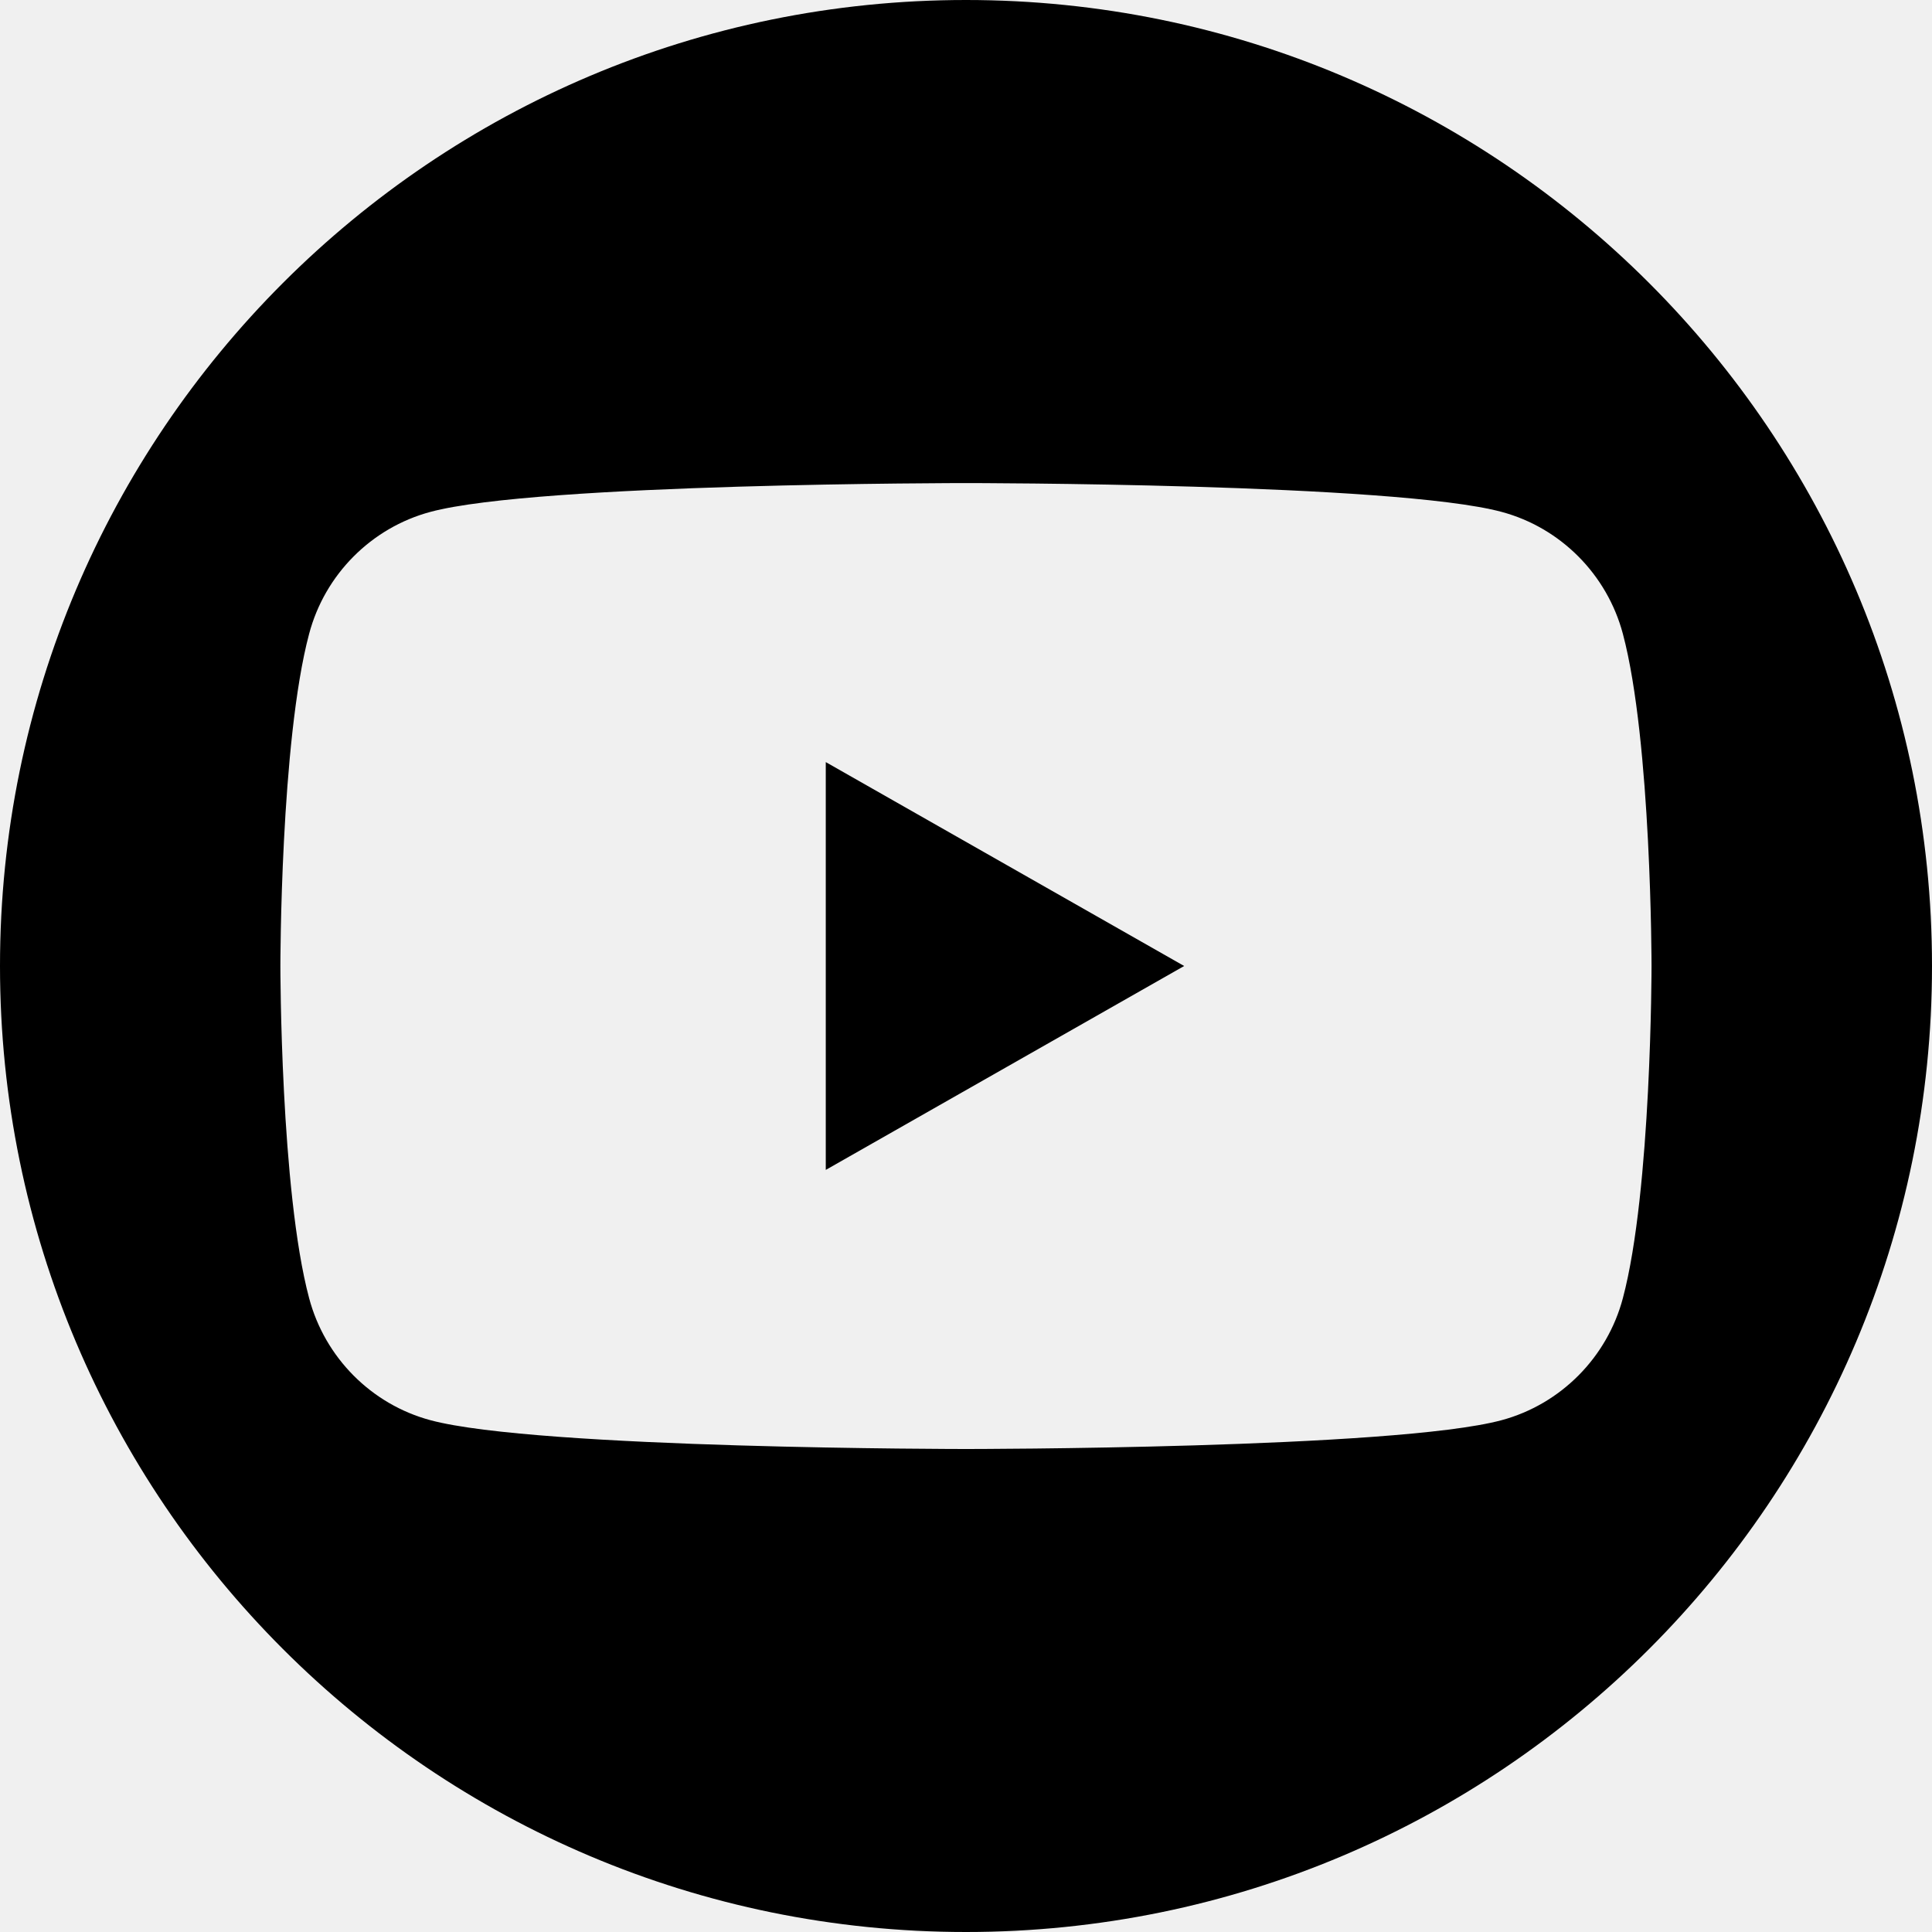
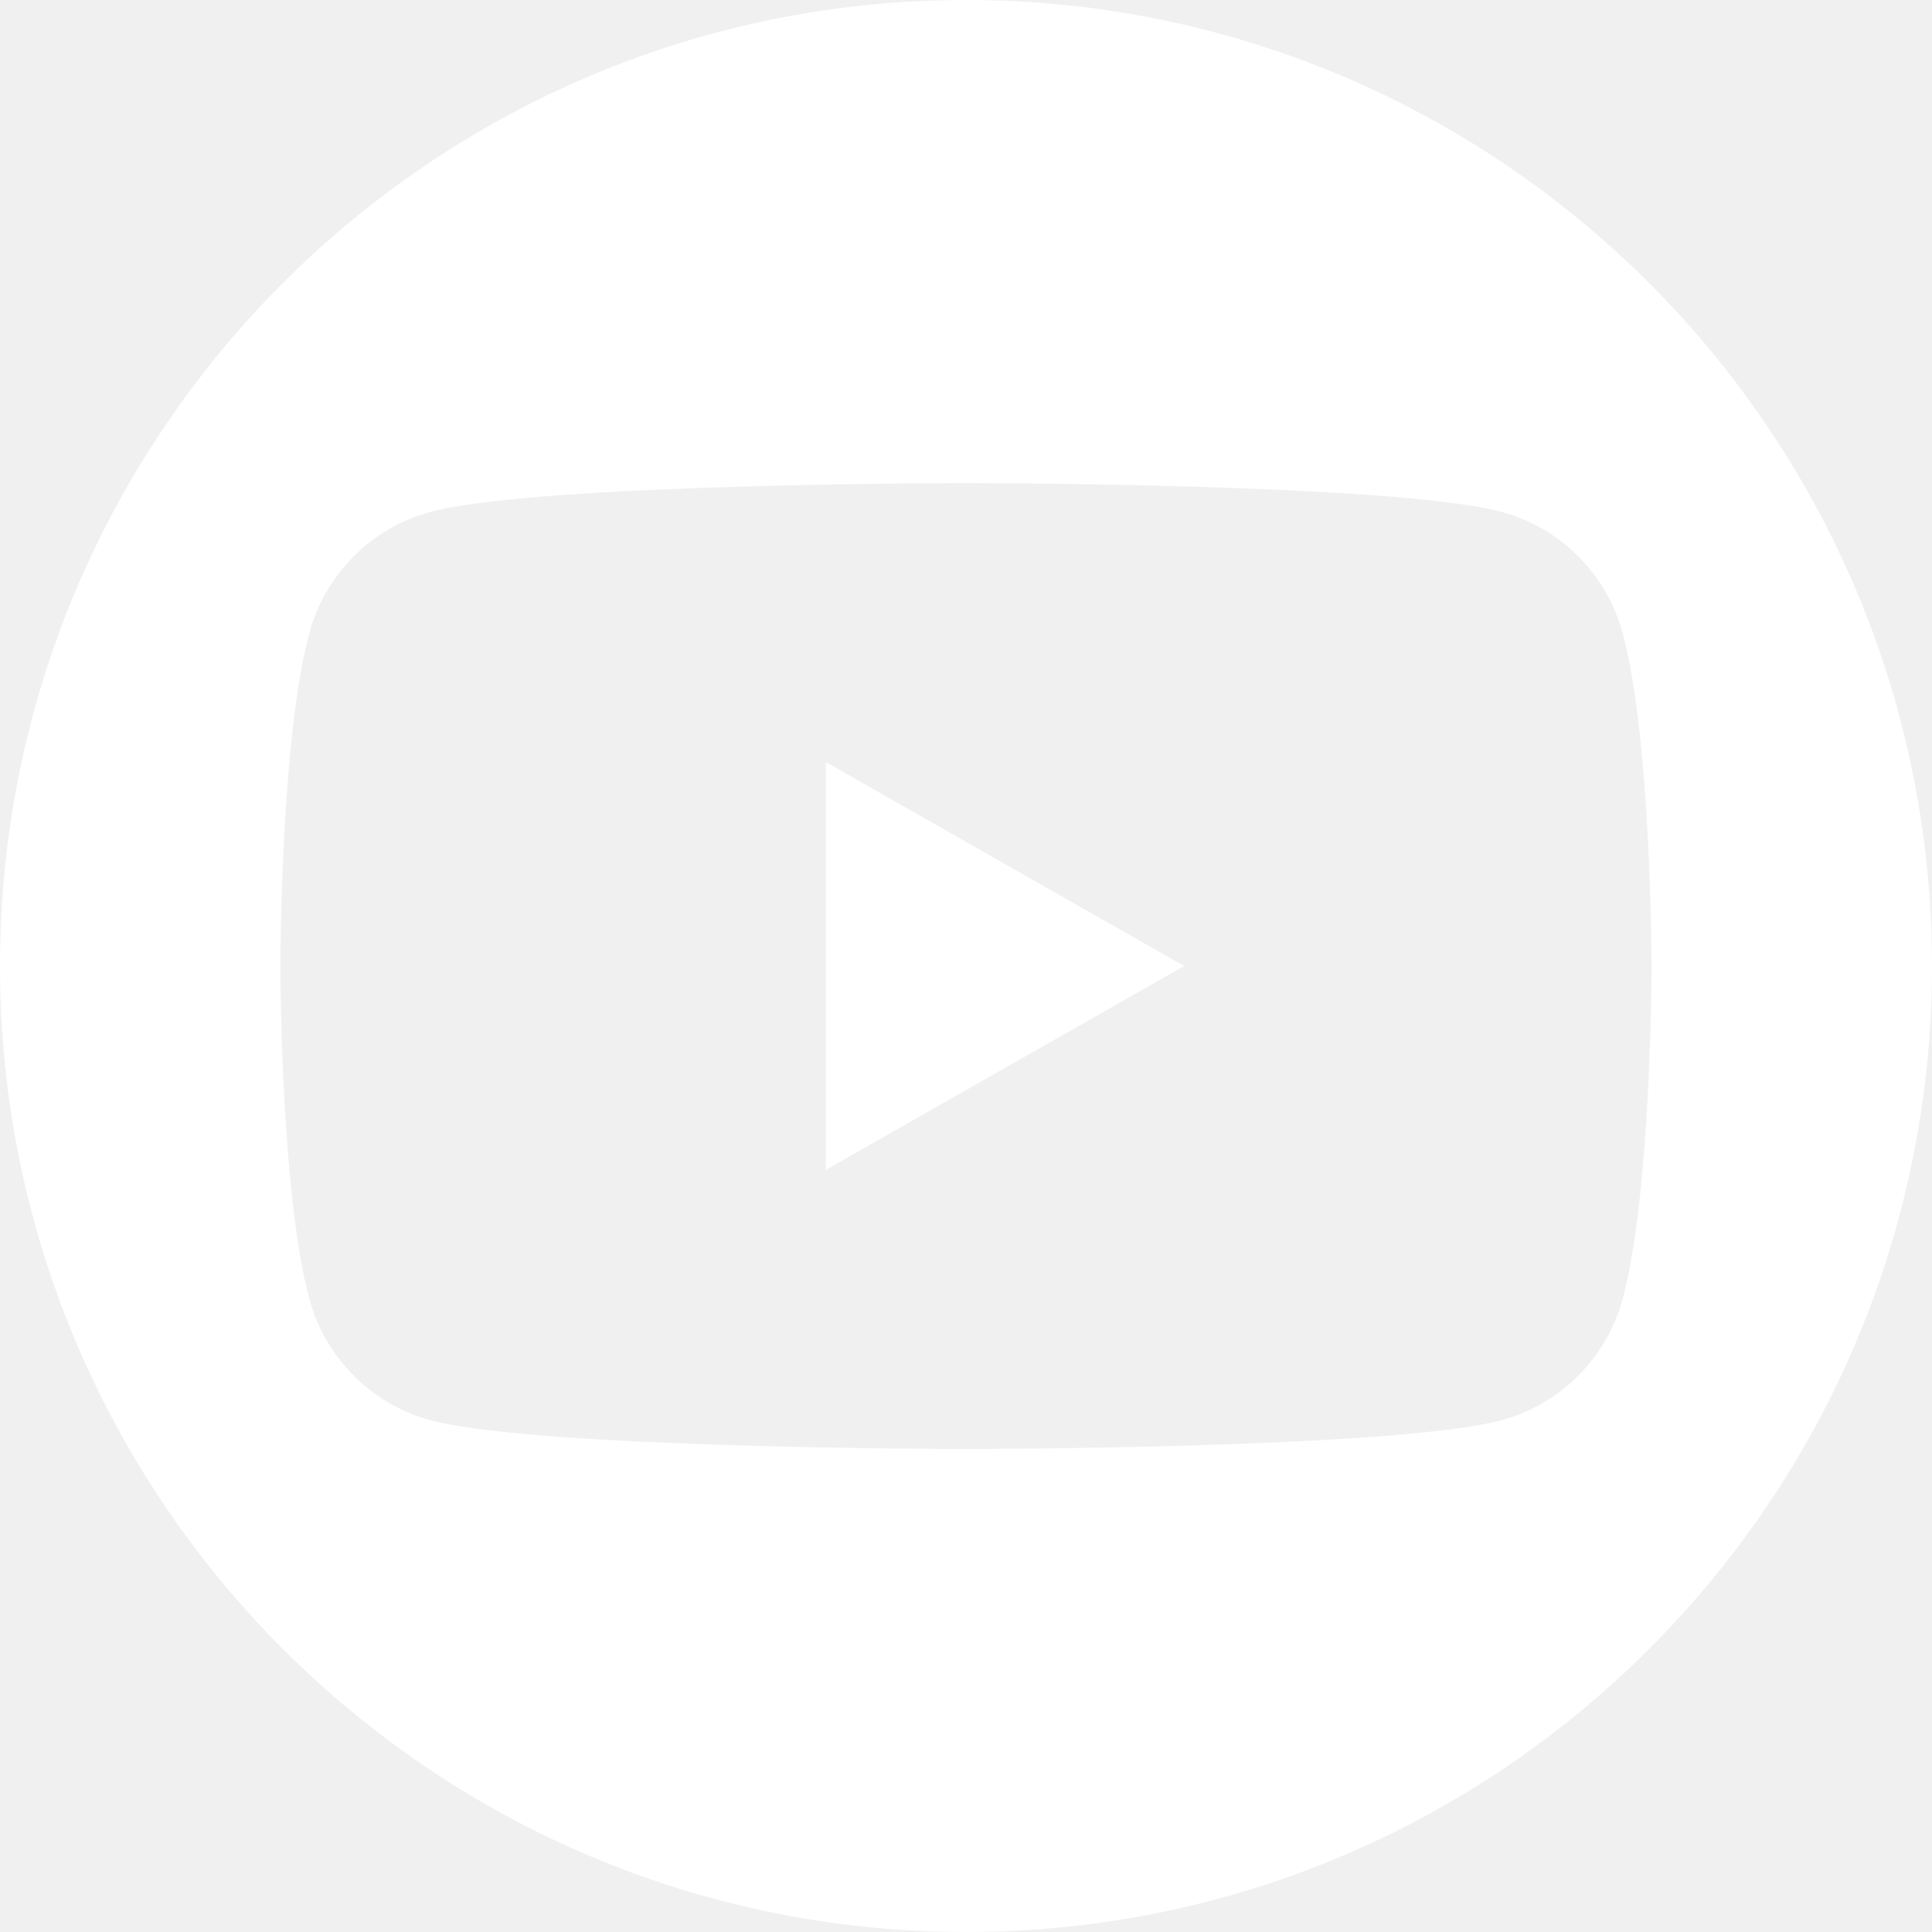
- <svg xmlns="http://www.w3.org/2000/svg" id="Capa_20" data-name="Capa 20" viewBox="0 0 24 24">
-   <path d="m10.258,9.467l4.452,2.533-4.452,2.533v-5.065Zm0,0" />
-   <path d="m12,0C5.373,0,0,5.373,0,12s5.373,12,12,12,12-5.373,12-12S18.627,0,12,0h0Zm8.16,16.126c-.195.737-.773,1.318-1.506,1.516-1.328.358-6.654.358-6.654.358,0,0-5.326,0-6.654-.358-.733-.197-1.31-.778-1.506-1.516-.357-1.337-.357-4.126-.357-4.126,0,0,0-2.789.357-4.126.195-.737.773-1.318,1.506-1.515,1.328-.358,6.654-.358,6.654-.358,0,0,5.326,0,6.654.358.733.197,1.31.778,1.506,1.515.356,1.337.356,4.126.356,4.126,0,0,0,2.789-.356,4.126h0Zm0,0" />
+ <svg xmlns="http://www.w3.org/2000/svg" viewBox="0 0 24 24">
+   <path fill="#FFFFFF" d="m10.258,9.467l4.452,2.533-4.452,2.533v-5.065Zm0,0" />
+   <path fill="#FFFFFF" d="m12,0C5.373,0,0,5.373,0,12s5.373,12,12,12,12-5.373,12-12S18.627,0,12,0h0Zm8.16,16.126c-.195.737-.773,1.318-1.506,1.516-1.328.358-6.654.358-6.654.358,0,0-5.326,0-6.654-.358-.733-.197-1.31-.778-1.506-1.516-.357-1.337-.357-4.126-.357-4.126,0,0,0-2.789.357-4.126.195-.737.773-1.318,1.506-1.515,1.328-.358,6.654-.358,6.654-.358,0,0,5.326,0,6.654.358.733.197,1.31.778,1.506,1.515.356,1.337.356,4.126.356,4.126,0,0,0,2.789-.356,4.126h0Zm0,0" />
</svg>
